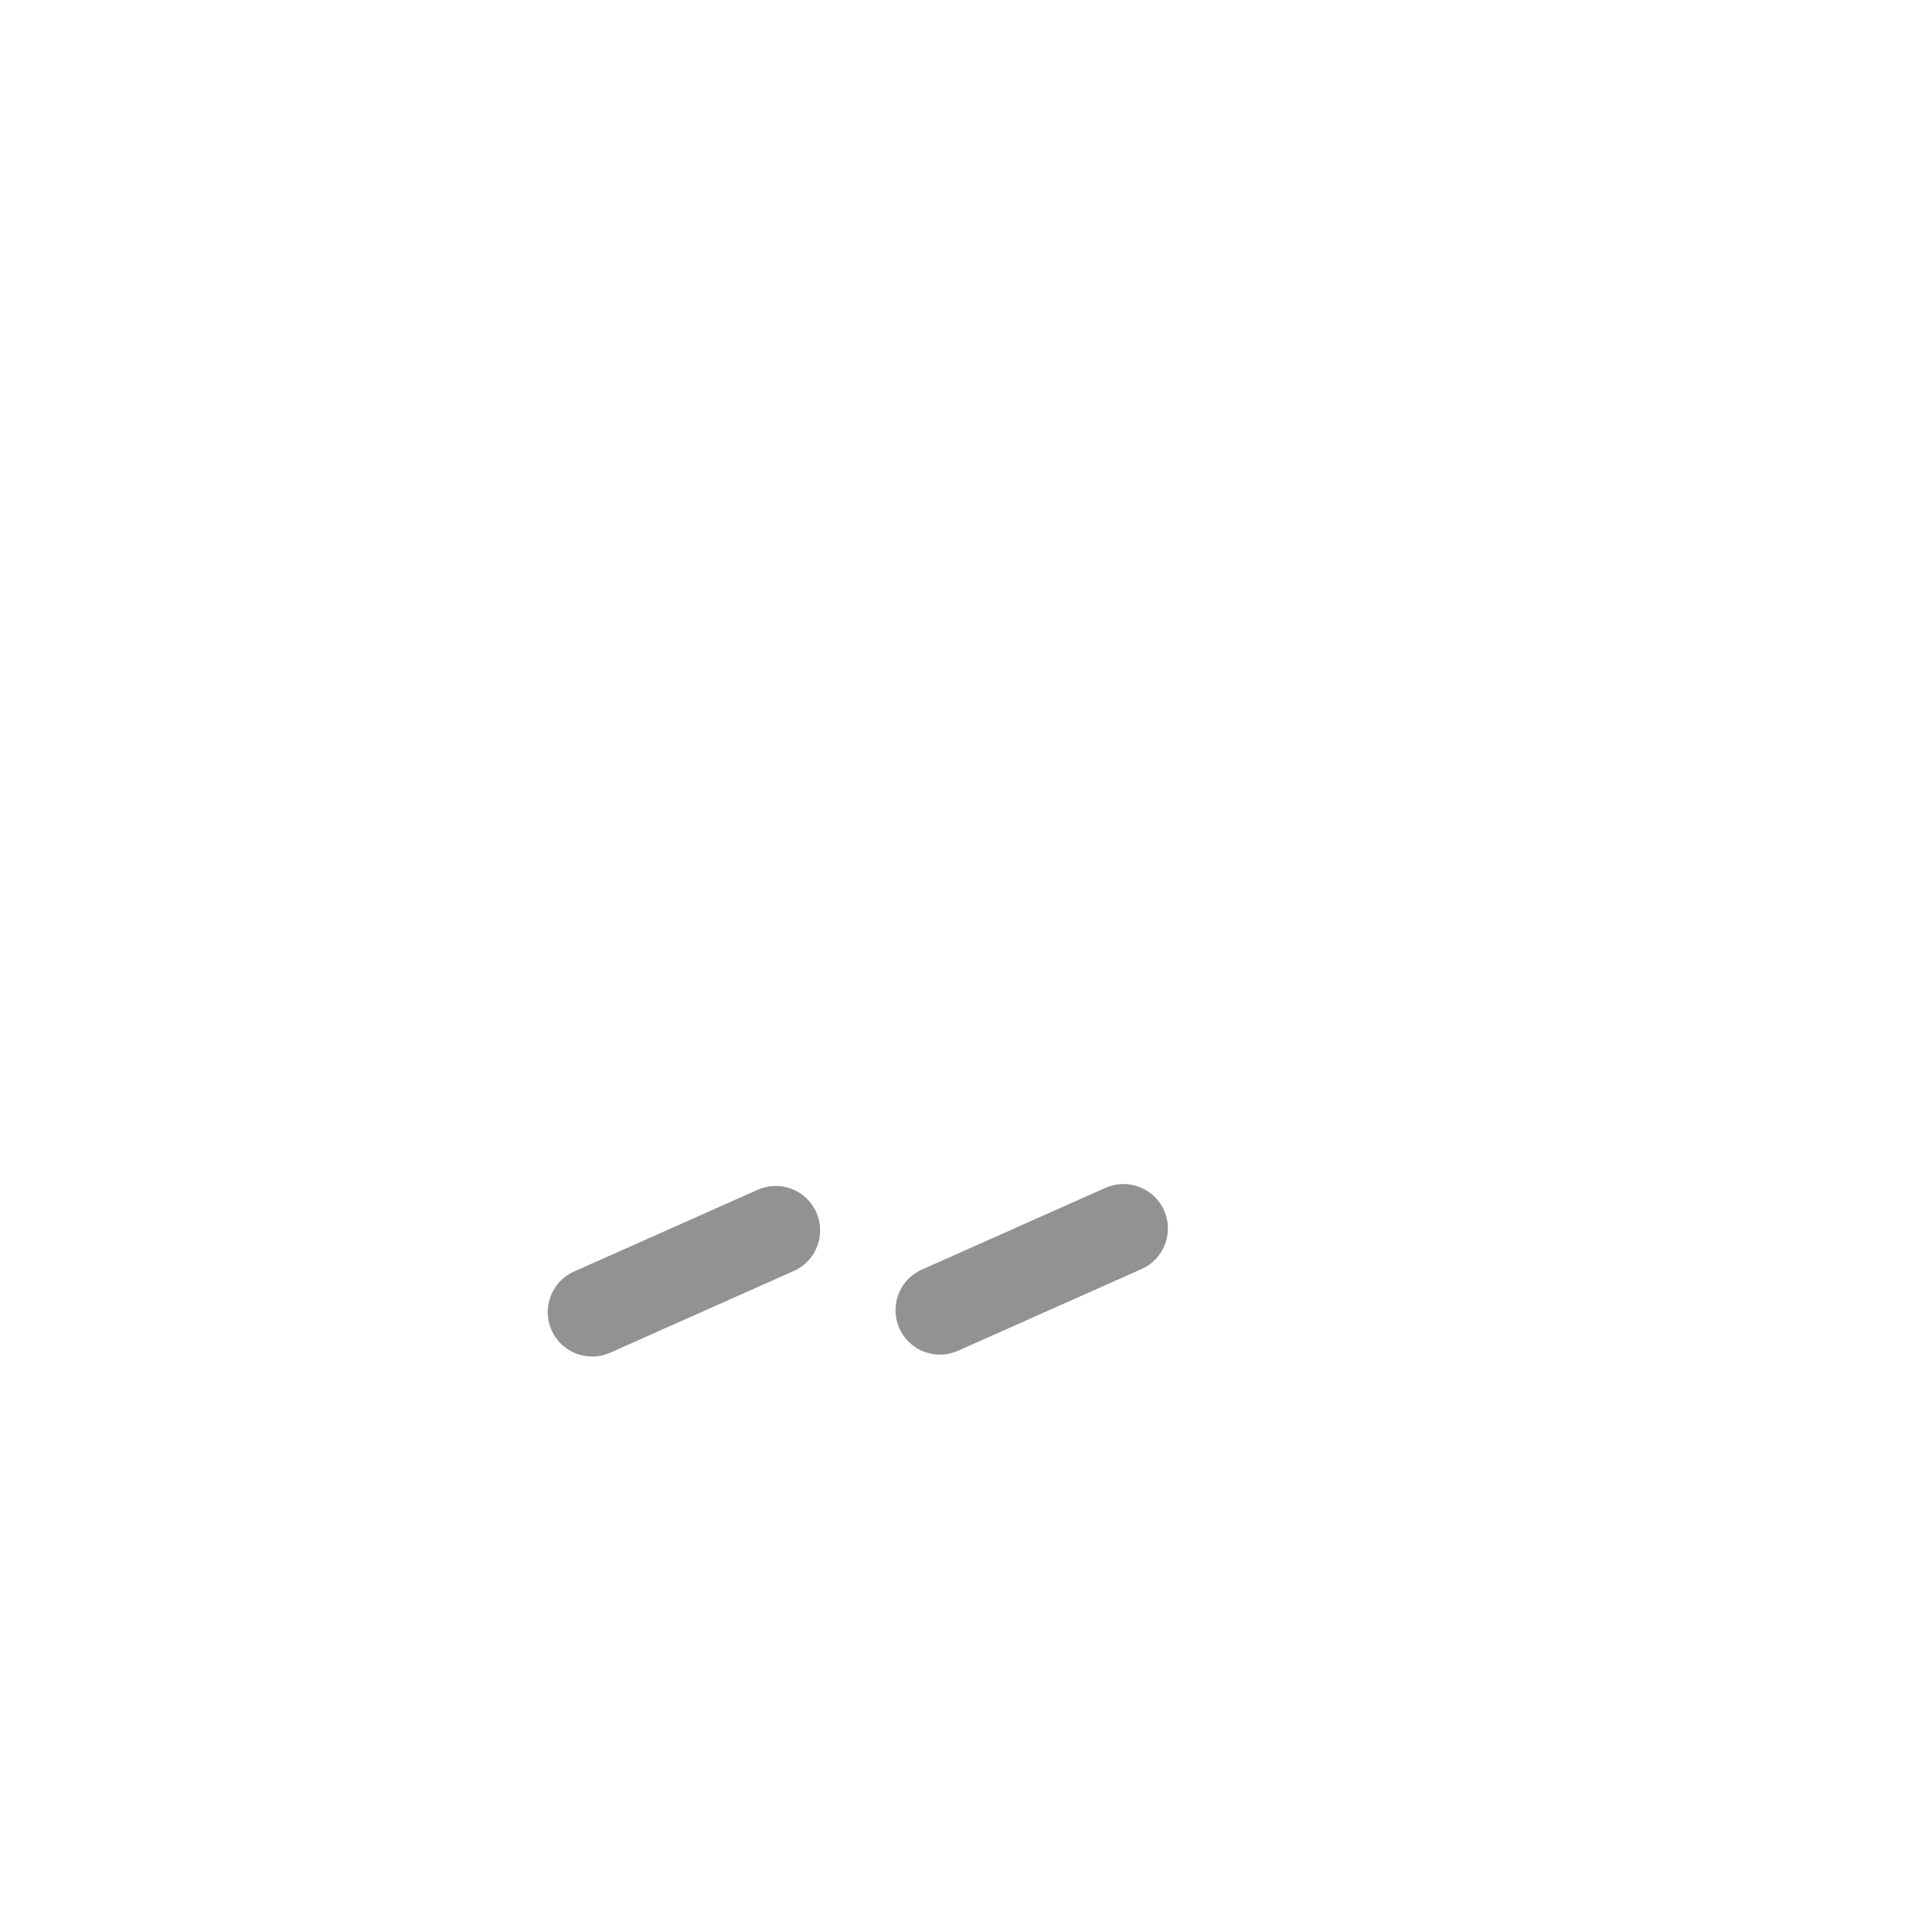
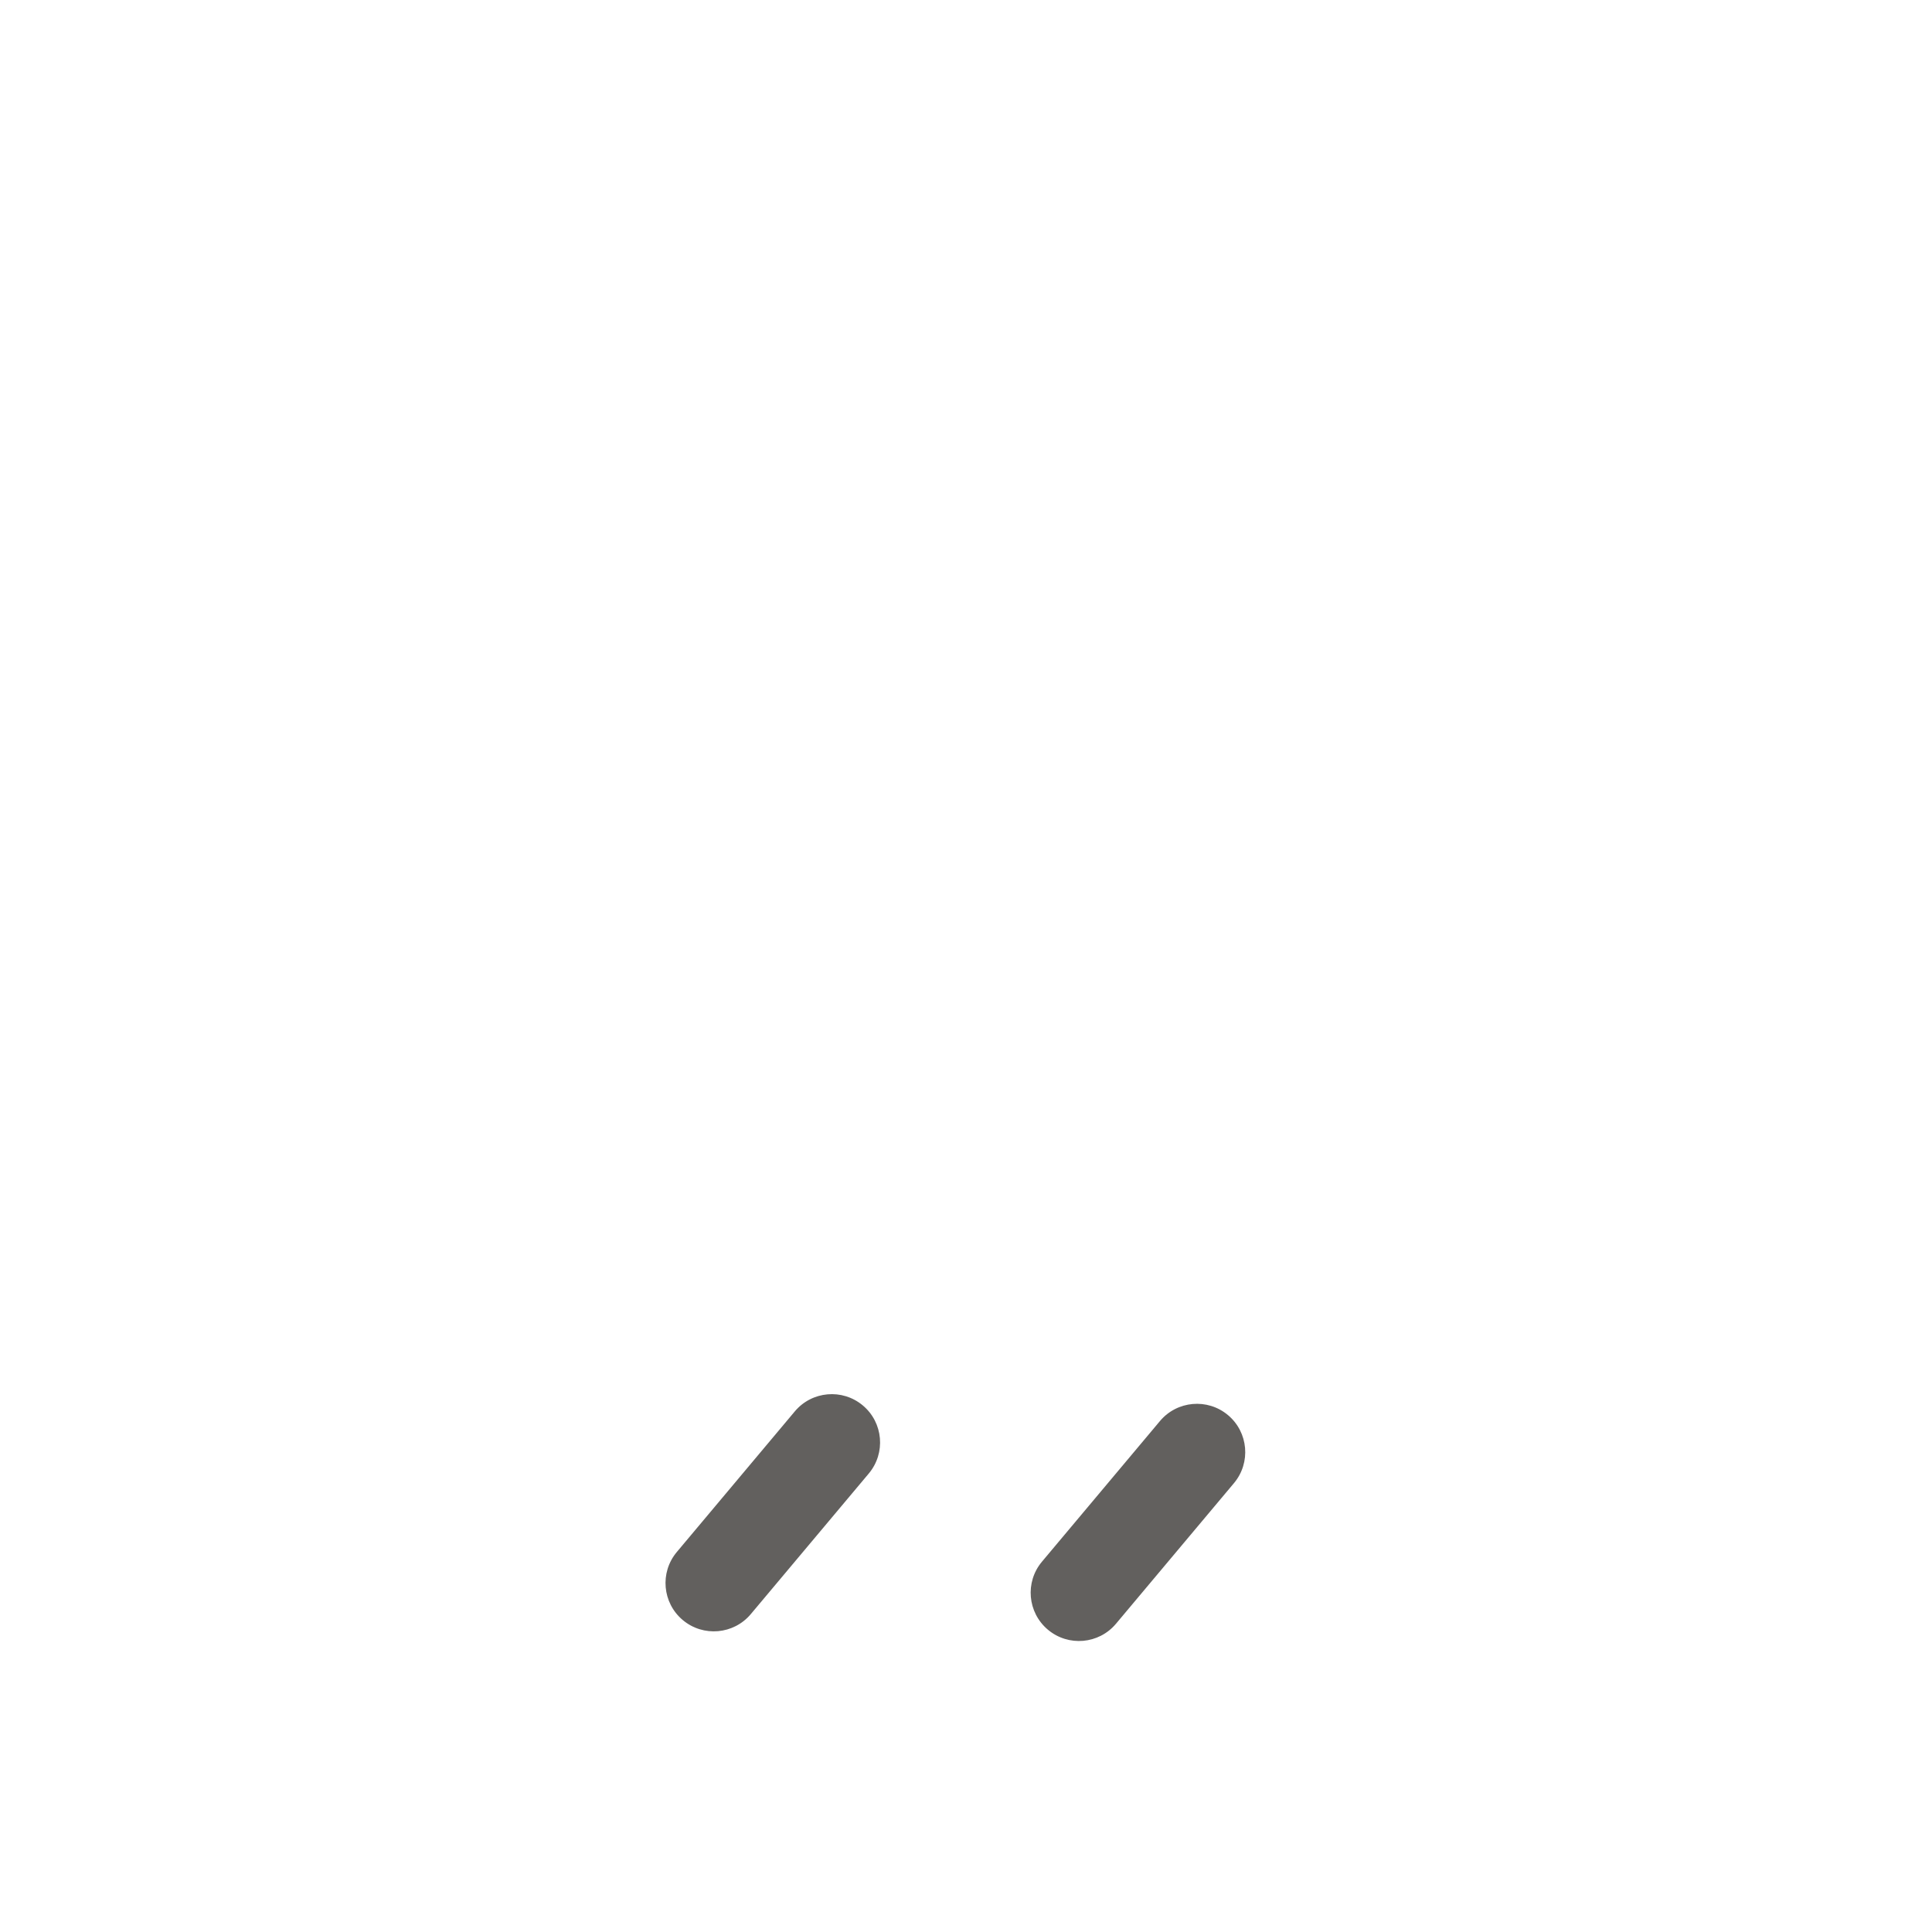
<svg xmlns="http://www.w3.org/2000/svg" width="1024" height="1024" viewBox="0 0 1024 1024">
-   <g transform="translate(362.50 673.79) rotate(-24.00)">
-     <rect x="-76.80" y="-23.55" width="153.60" height="47.10" rx="23.55" fill="#949290" />
+   <g transform="translate(409.60 801.79) rotate(-50.00)">
+     <rect x="-74.24" y="-25.60" width="148.48" height="51.20" rx="25.60" fill="#62605E" />
  </g>
-   <g transform="translate(546.82 672.77) rotate(-24.00)">
-     <rect x="-76.80" y="-23.55" width="153.60" height="47.10" rx="23.55" fill="#949290" />
+   <g transform="translate(603.14 806.91) rotate(-50.00)">
+     <rect x="-74.24" y="-25.60" width="148.48" height="51.20" rx="25.60" fill="#62605E" />
  </g>
</svg>
